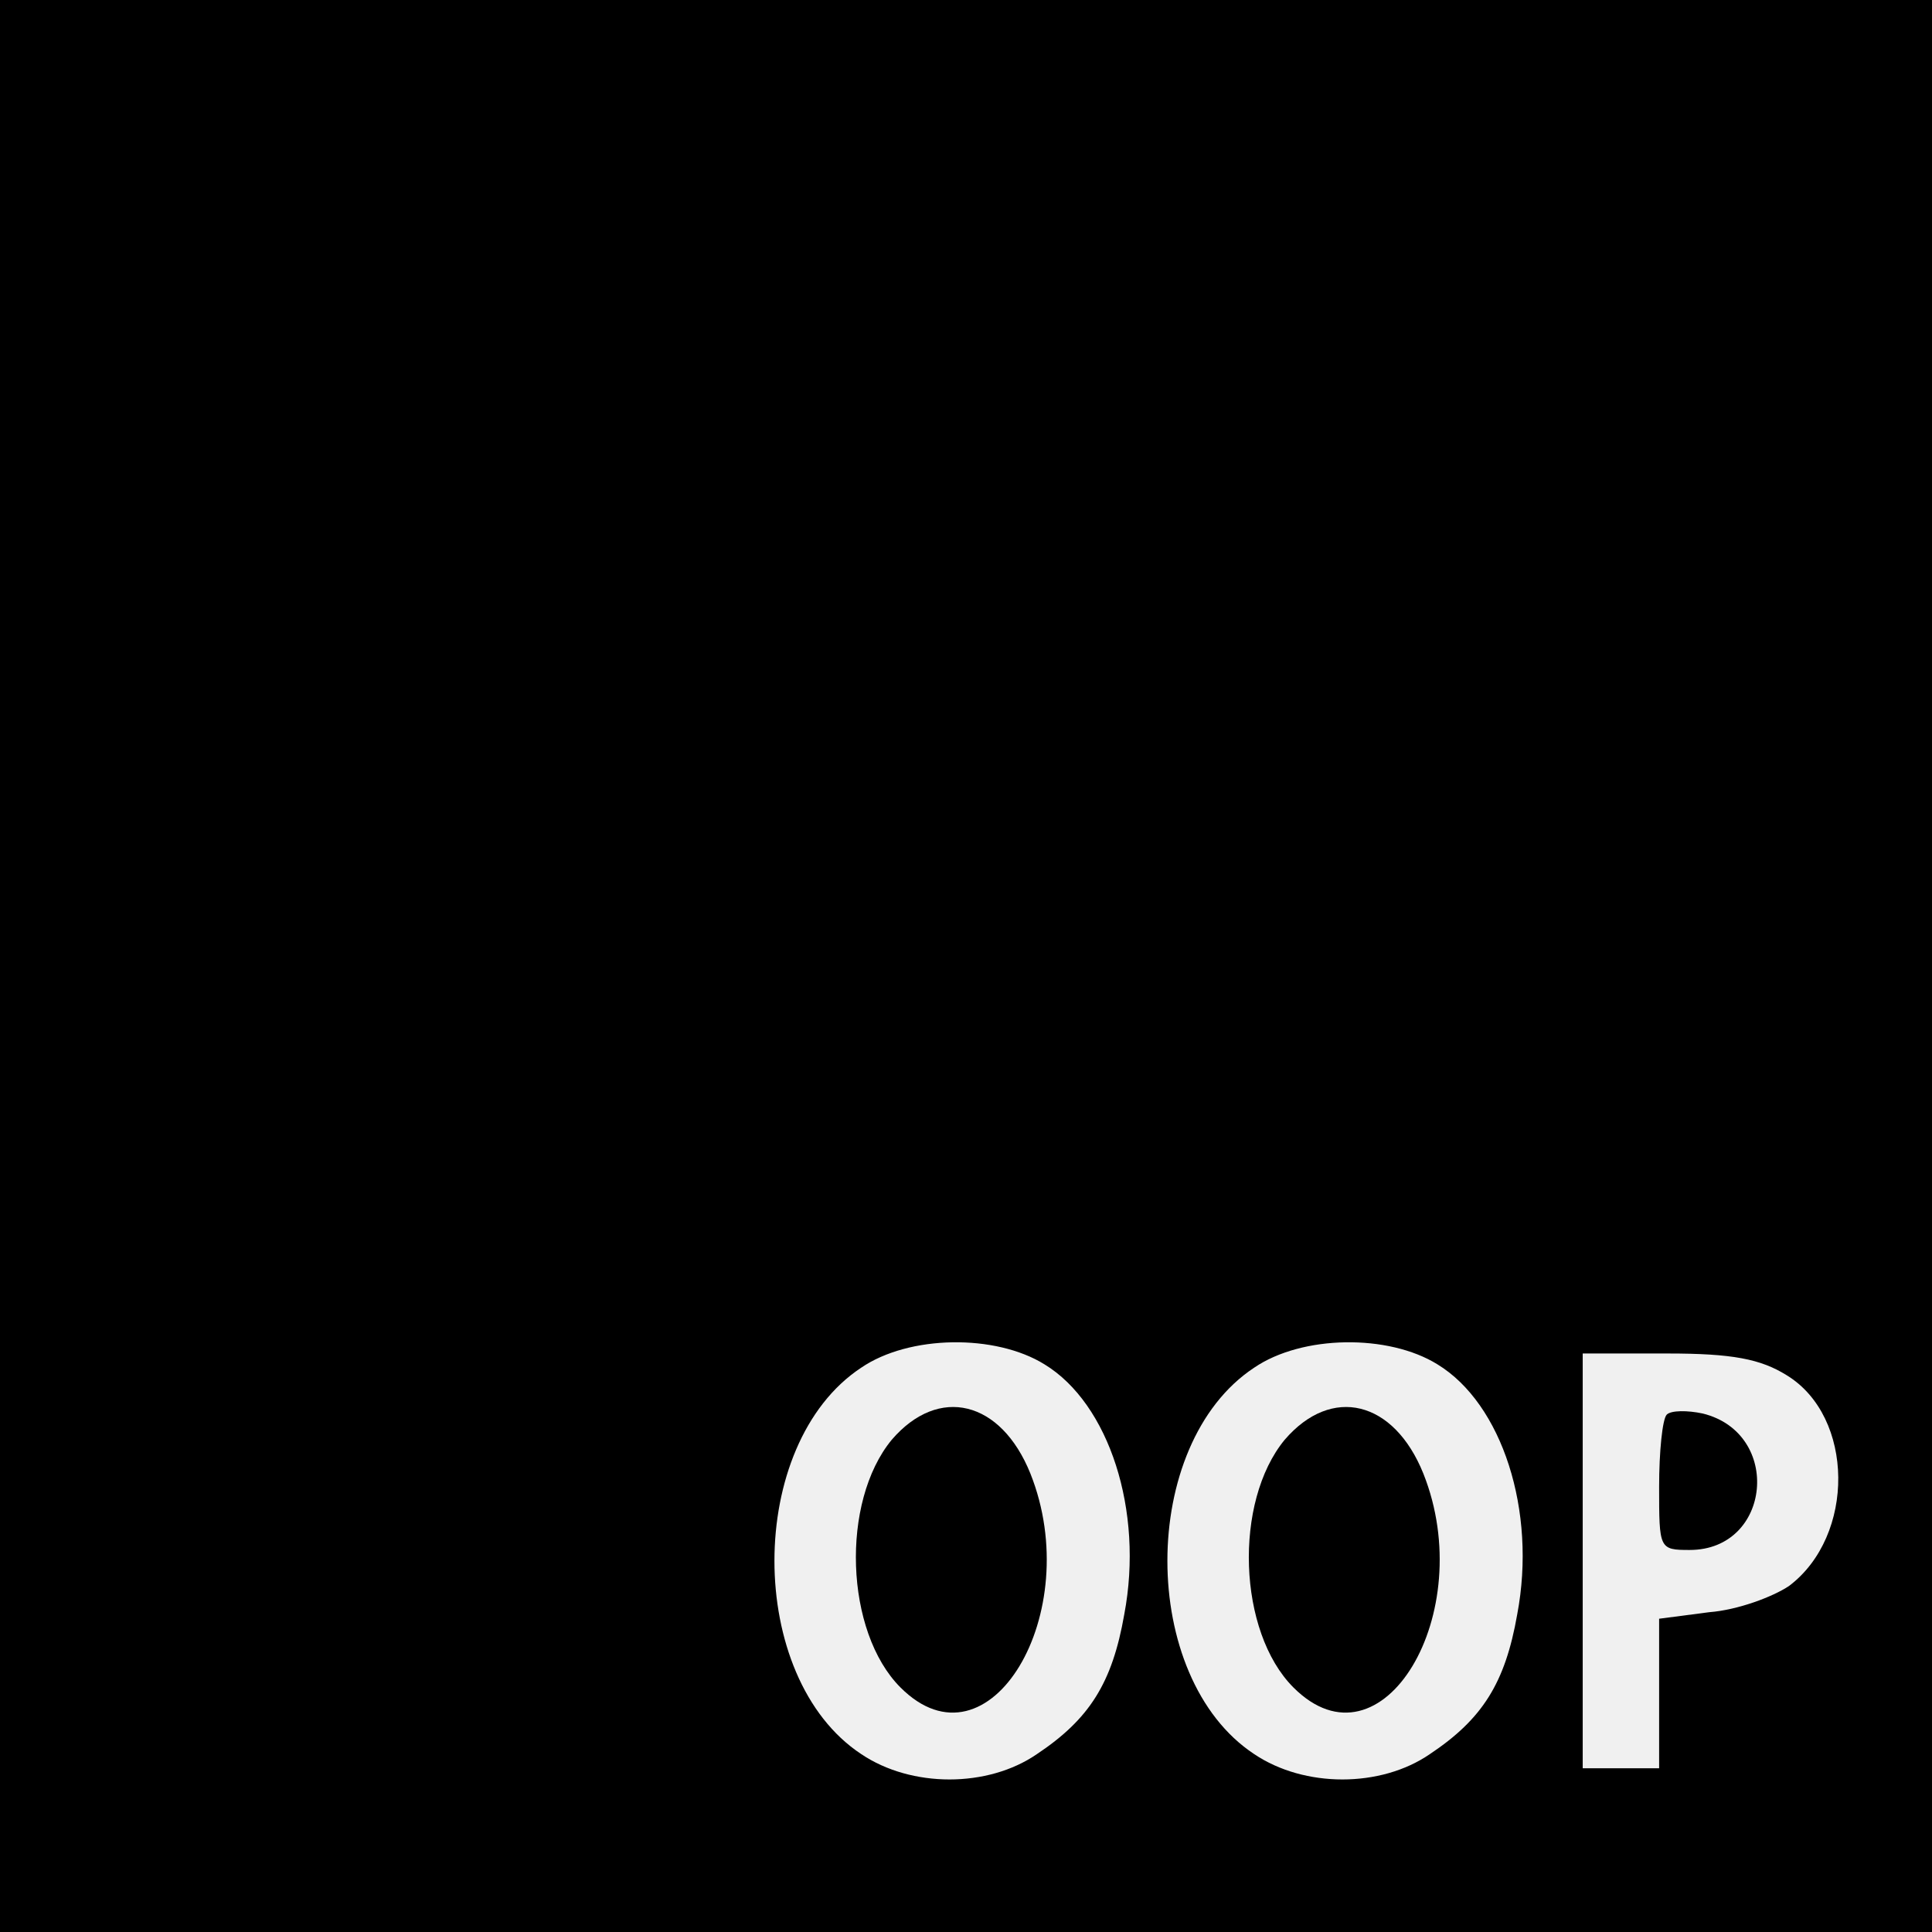
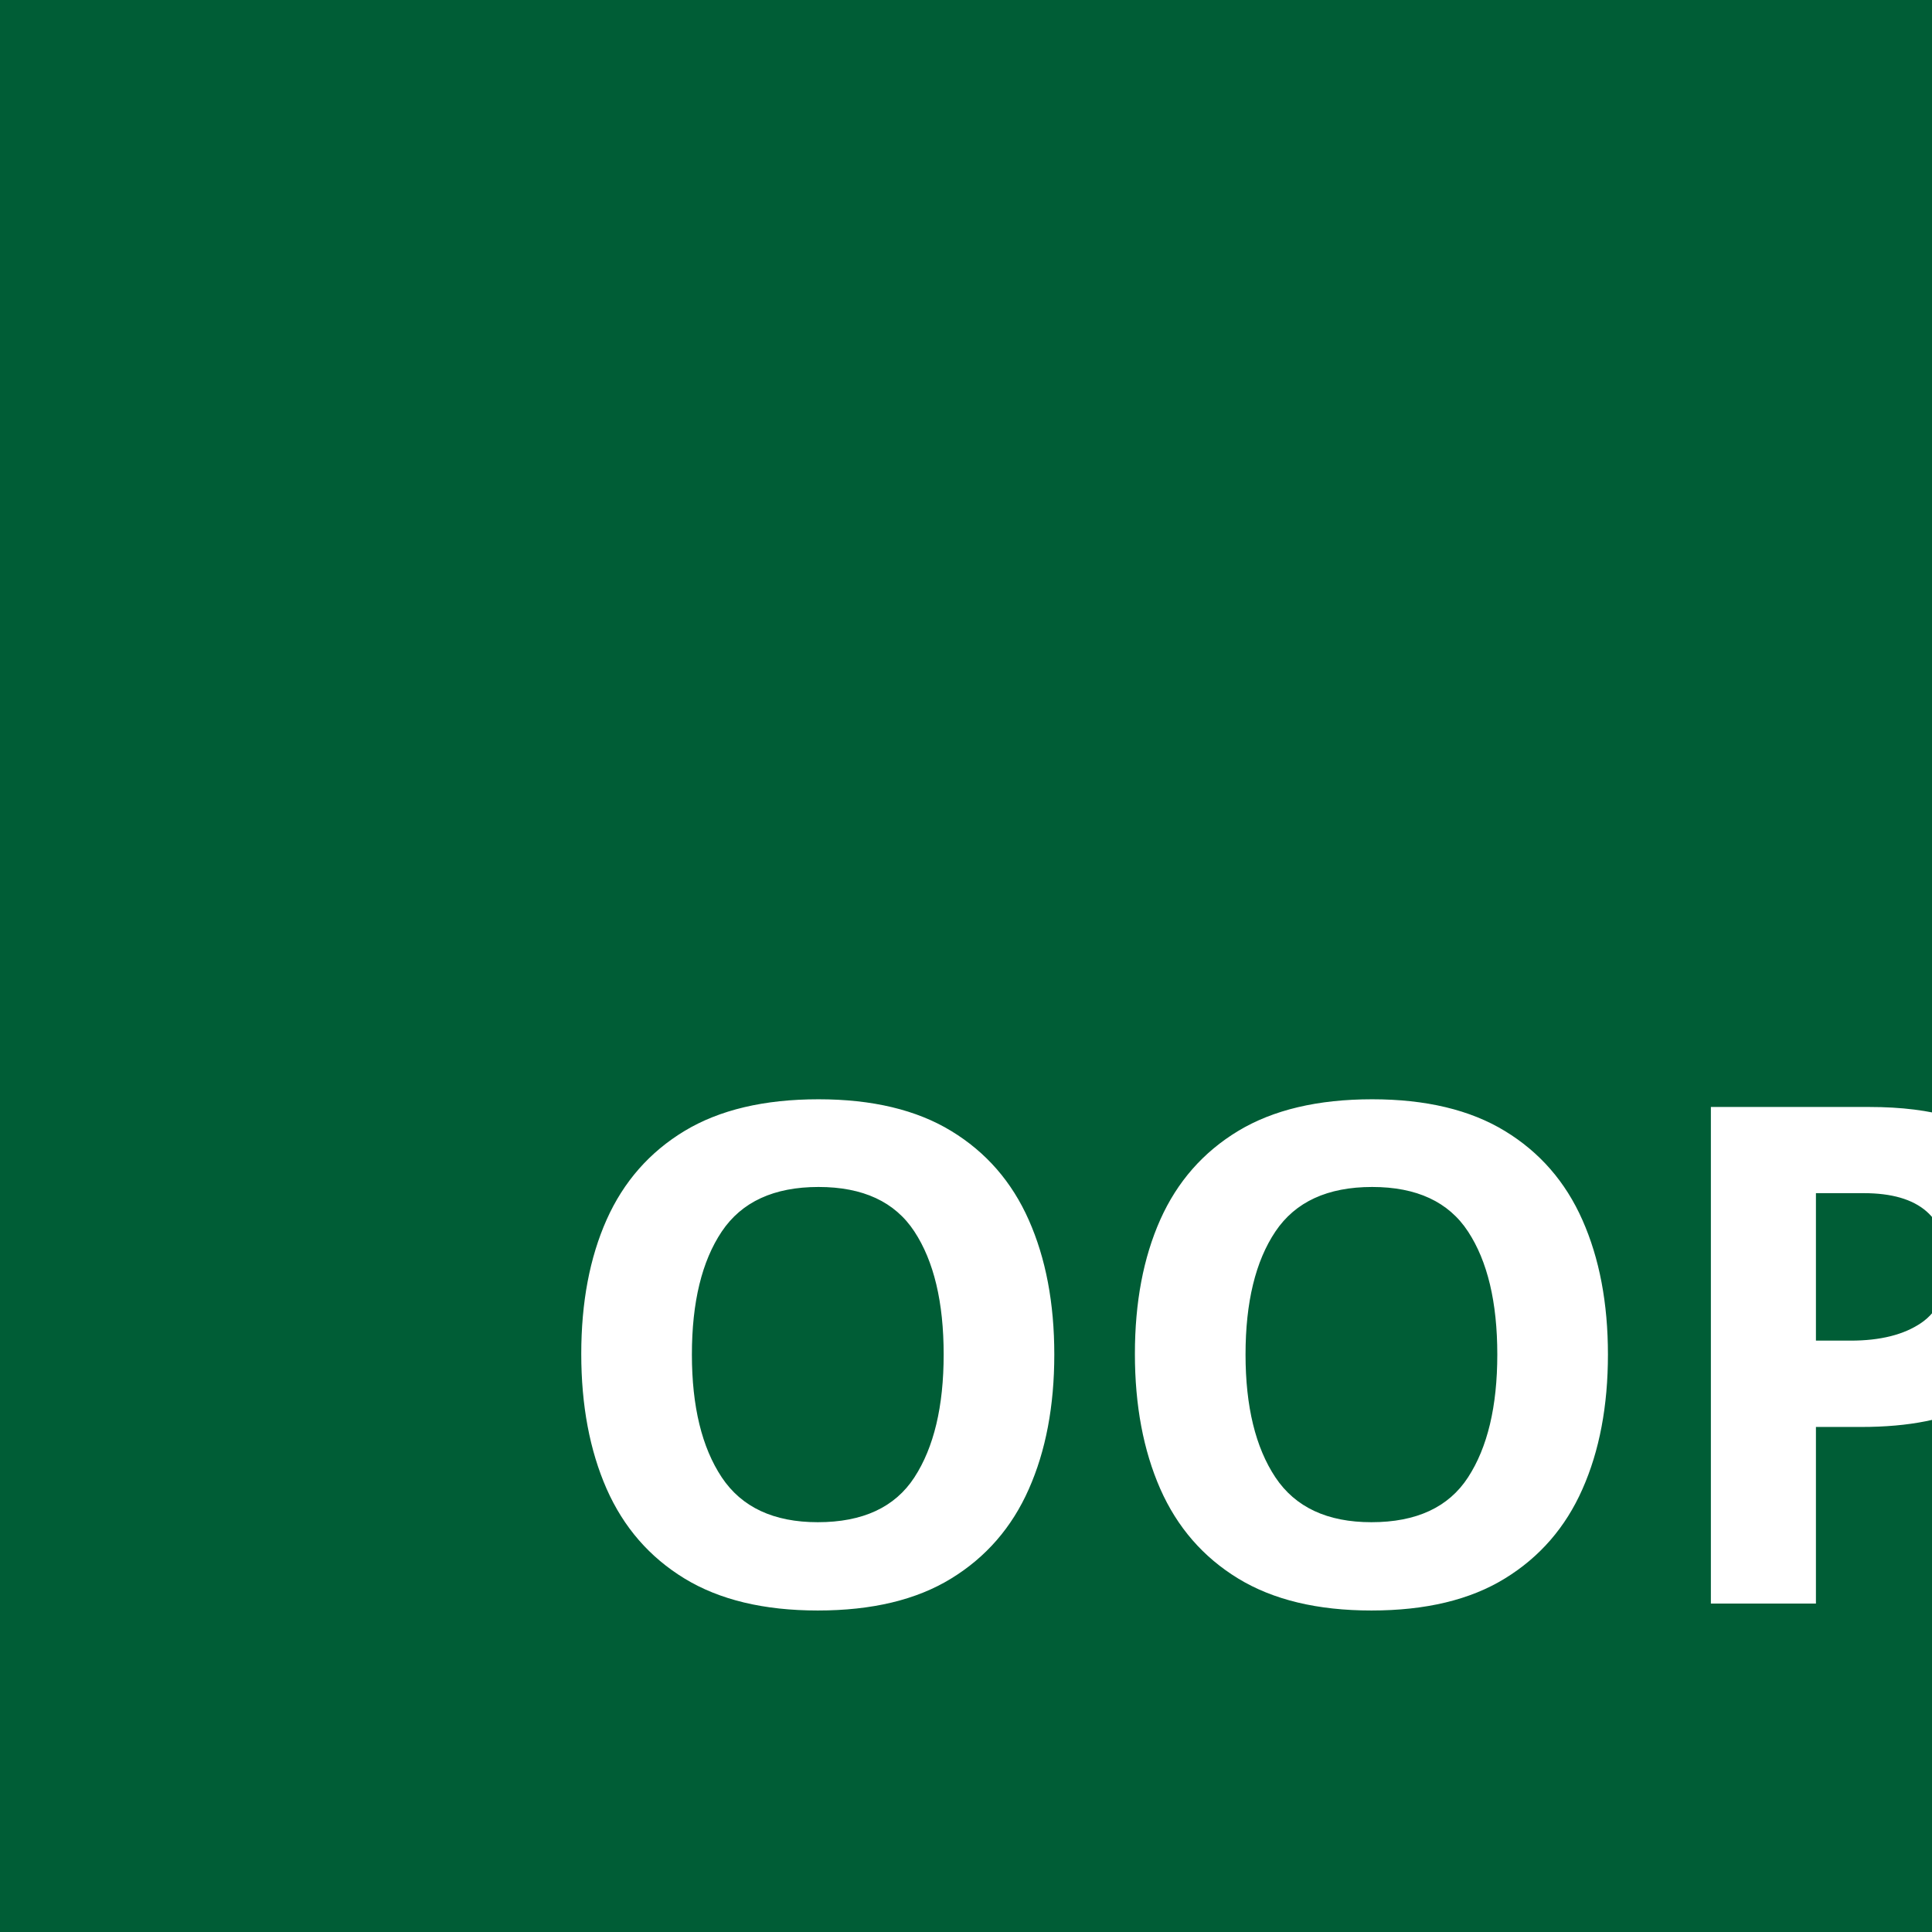
- <svg xmlns="http://www.w3.org/2000/svg" version="1.0" width="177pt" height="177pt" viewBox="0 0 177 177" preserveAspectRatio="xMidYMid meet">
-   <g transform="translate(0,177) scale(0.1,-0.1)" fill="#000000" stroke="none">
-     <path d="M0 885 l0 -885 885 0 885 0 0 885 0 885 -885 0 -885 0 0 -885z m957 -365 c59 -36 91 -134 73 -229 -11 -63 -32 -96 -80 -128 -45 -31 -115 -31 -161 0 -106 70 -106 284 0 354 44 30 123 31 168 3z m360 0 c59 -36 91 -134 73 -229 -11 -63 -32 -96 -80 -128 -45 -31 -115 -31 -161 0 -106 70 -106 284 0 354 44 30 123 31 168 3z m320 -10 c62 -38 63 -147 2 -193 -15 -10 -47 -22 -73 -24 l-46 -6 0 -68 0 -69 -35 0 -35 0 0 190 0 190 78 0 c59 0 85 -5 109 -20z" />
-     <path d="M817 451 c-47 -57 -43 -176 8 -227 81 -81 170 68 119 196 -27 67 -84 81 -127 31z" />
-     <path d="M1177 451 c-47 -57 -43 -176 8 -227 81 -81 170 68 119 196 -27 67 -84 81 -127 31z" />
-     <path d="M1527 474 c-4 -4 -7 -34 -7 -66 0 -57 0 -58 28 -58 75 0 85 107 12 125 -14 3 -29 3 -33 -1z" />
+ <svg xmlns="http://www.w3.org/2000/svg" width="200px" height="200px" viewBox="0 0 200 200" version="1.1">
+   <g id="页面-1" stroke="none" stroke-width="1" fill="none" fill-rule="evenodd">
+     <g id="oop-tag-source">
+       <rect id="矩形" fill="#005D36" x="0" y="0" width="200" height="200" />
+       <text id="OOP" font-family="DINAlternate-Bold, DIN Alternate" font-size="72" font-weight="bold" line-spacing="96" fill="#FFFFFF">
+         <tspan x="56" y="166">OOP</tspan>
+       </text>
+     </g>
  </g>
</svg>
